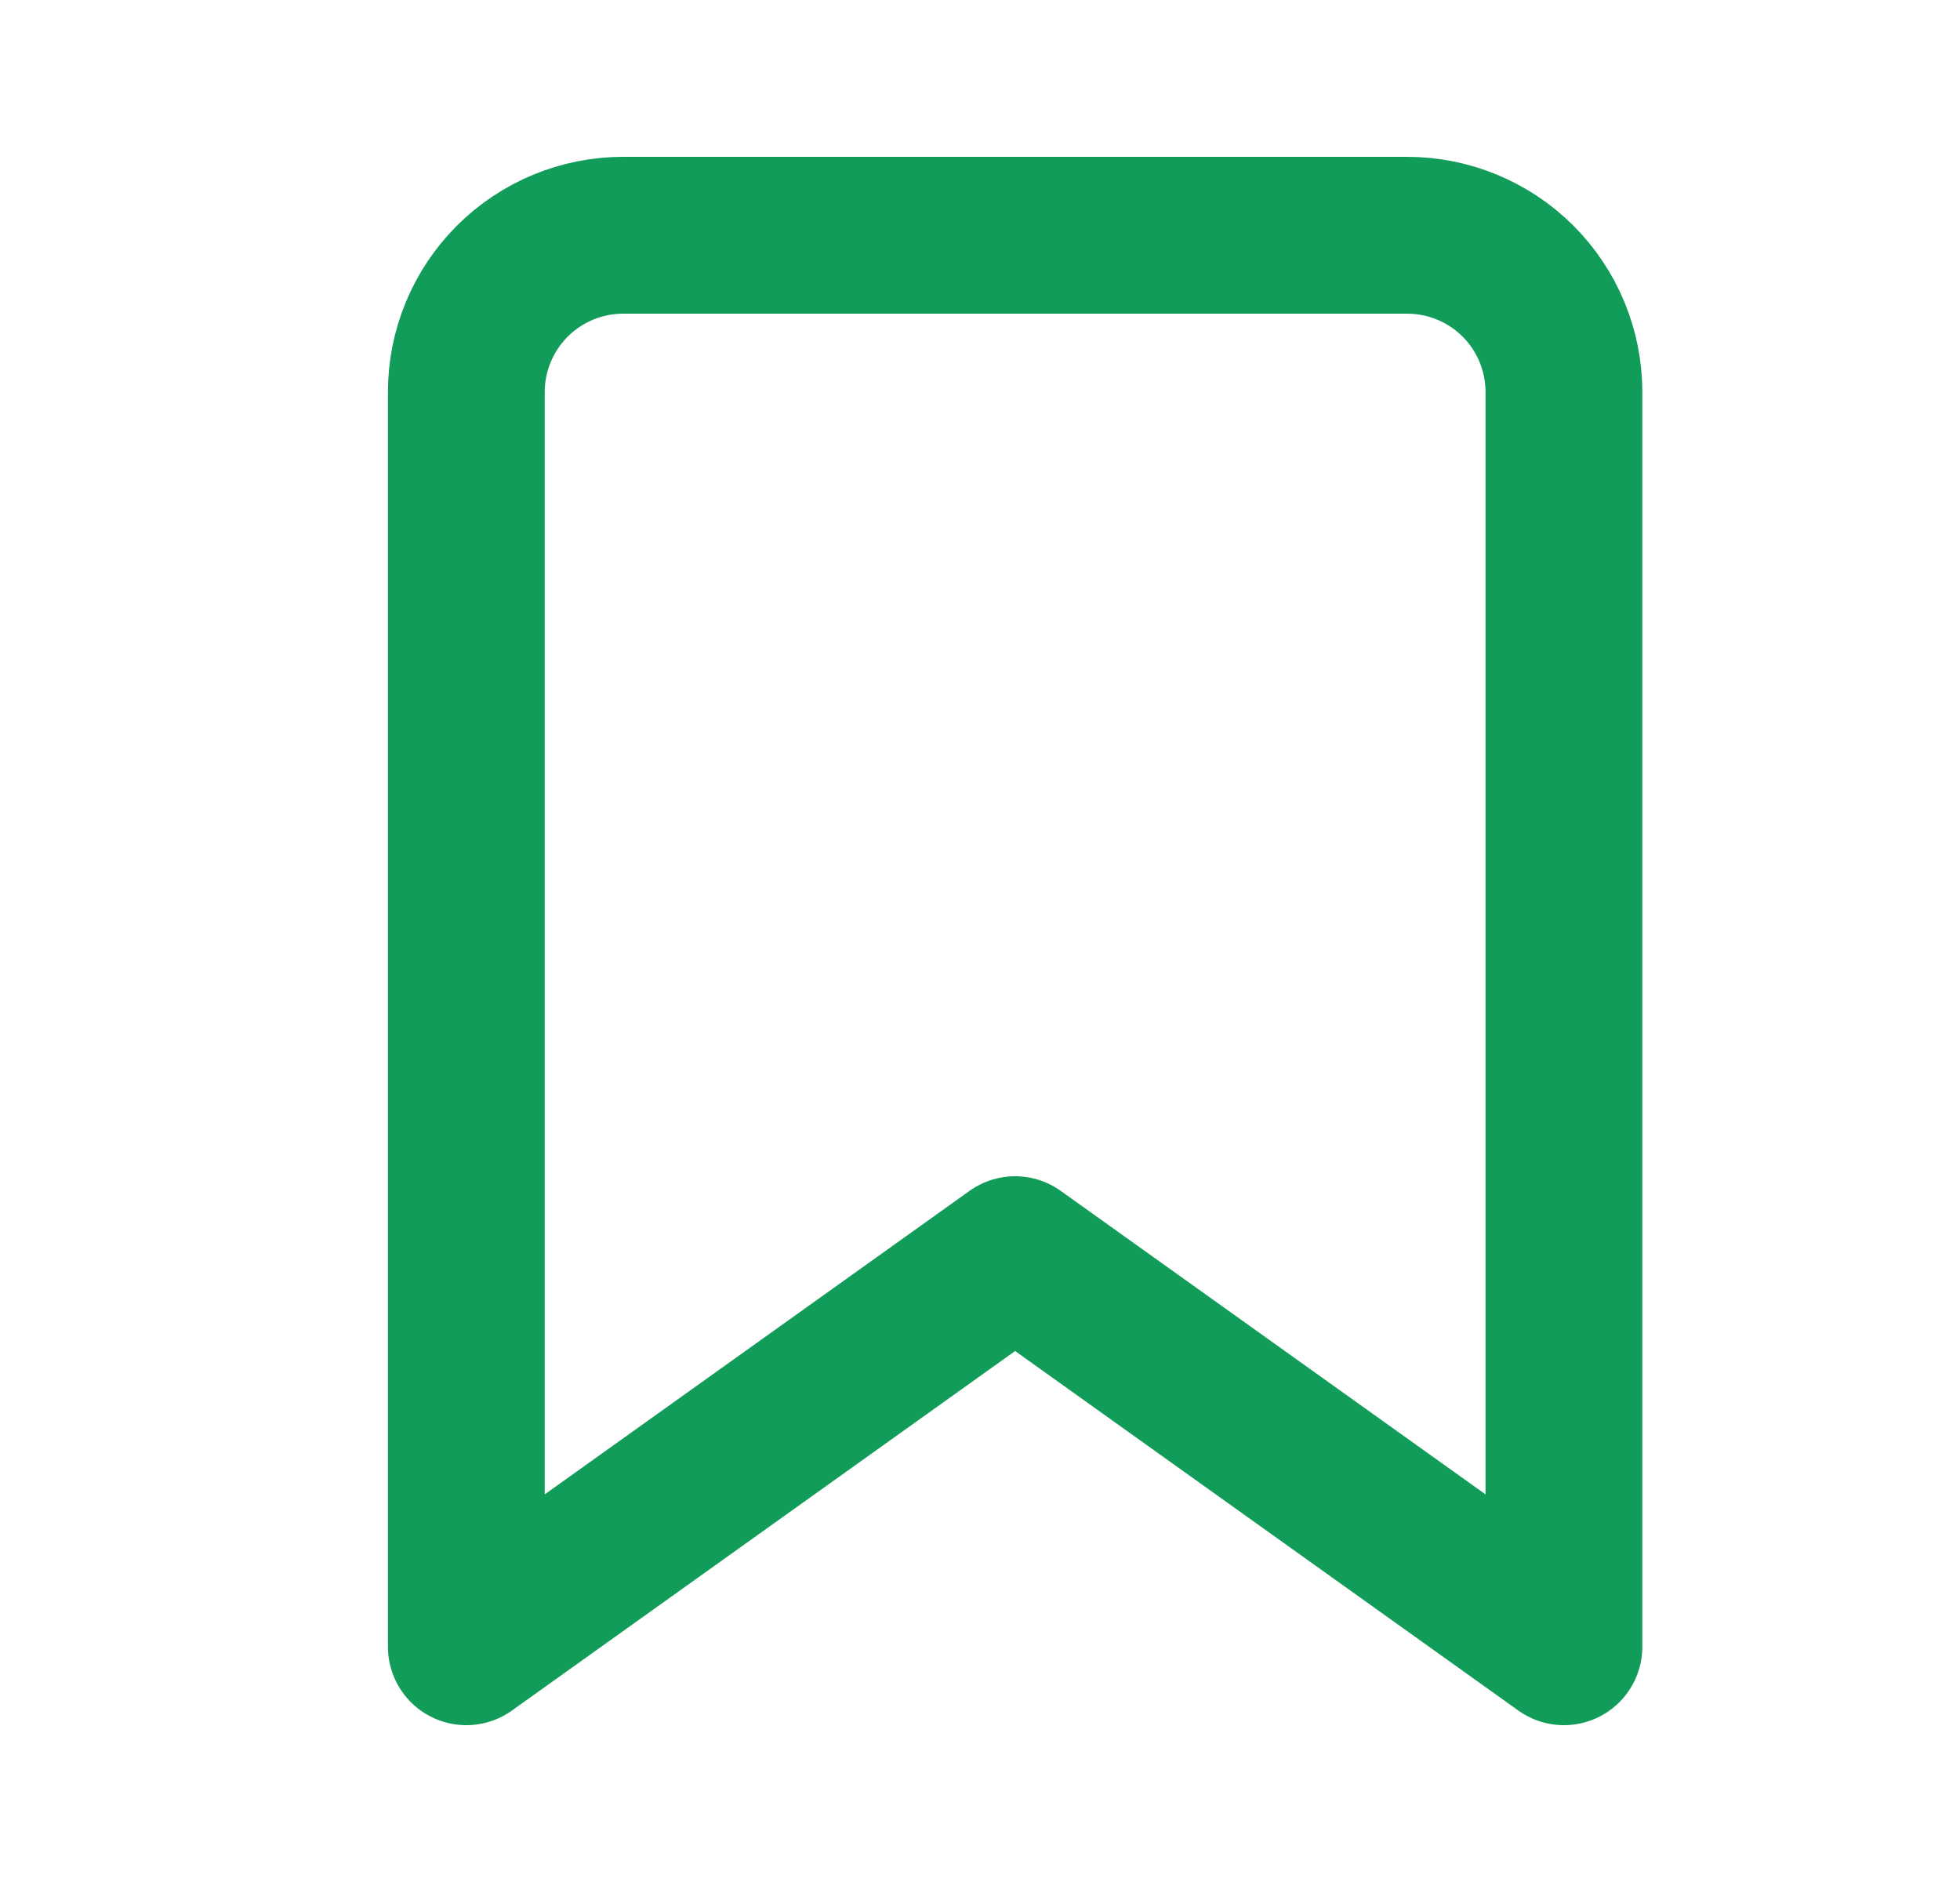
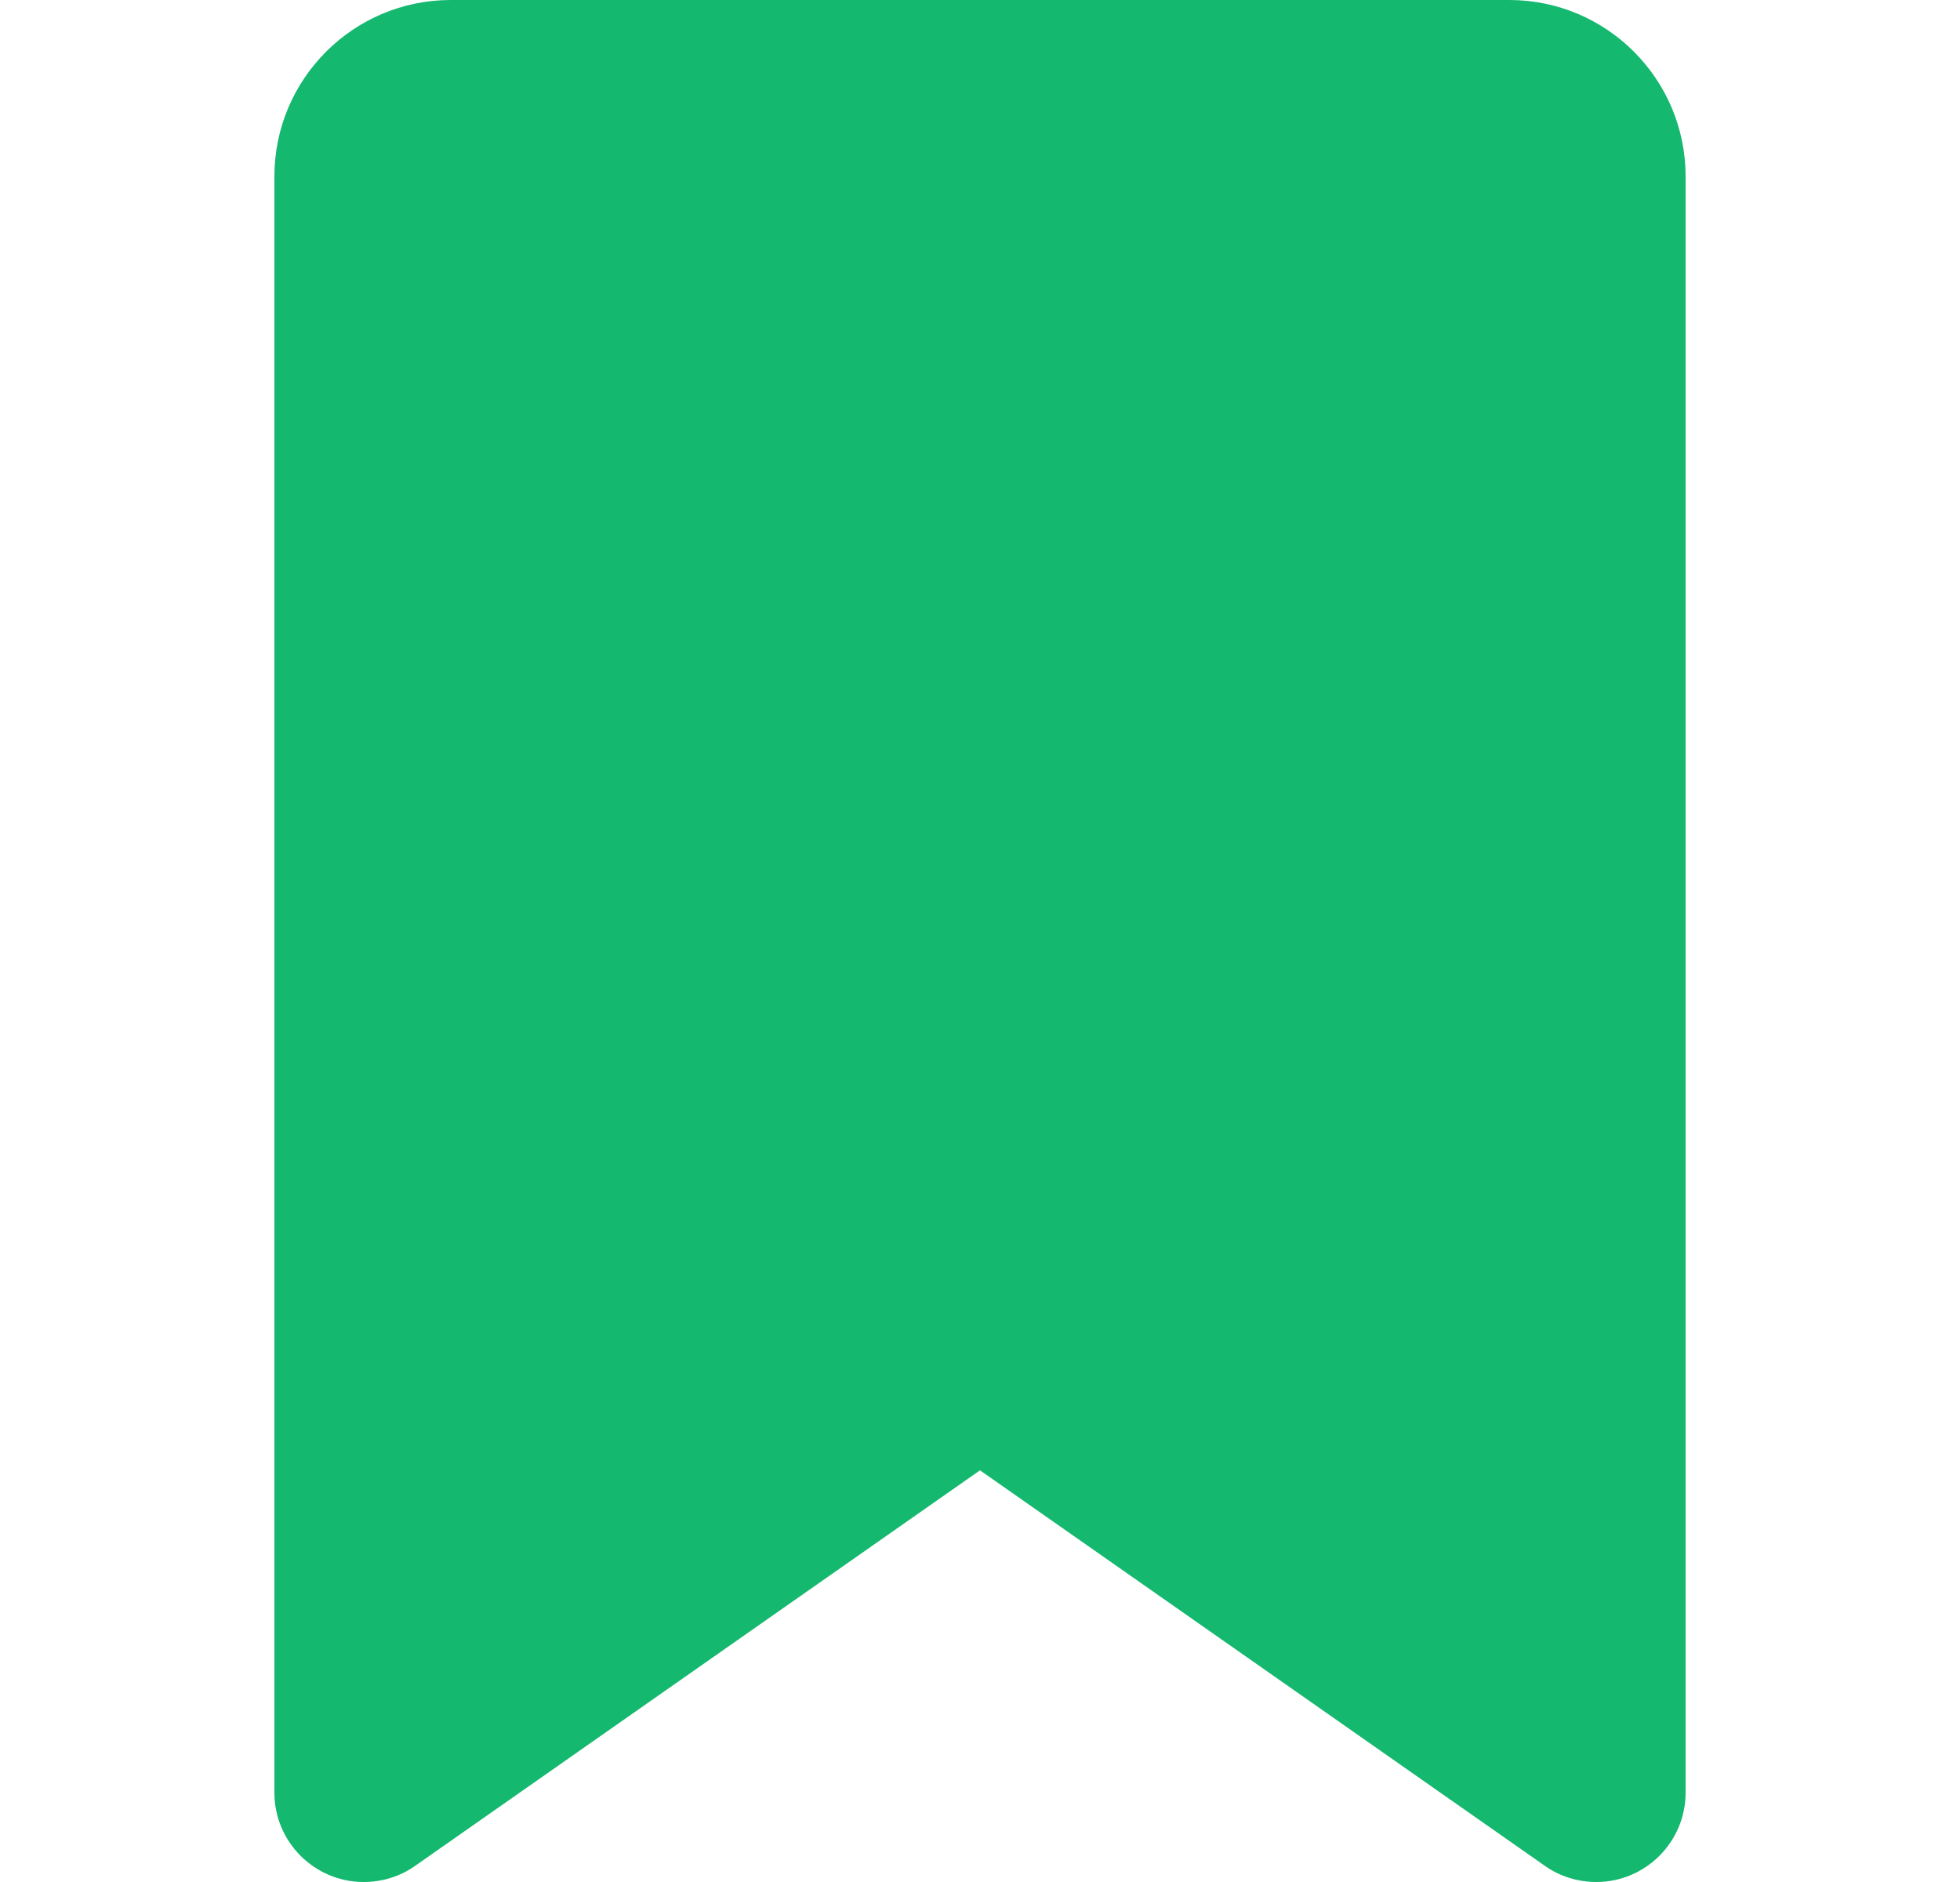
- <svg xmlns="http://www.w3.org/2000/svg" width="25" height="24" viewBox="0 0 25 24" fill="none">
-   <path d="M19.948 21L12.948 16L5.948 21V5C5.948 4.47 6.159 3.961 6.534 3.586C6.909 3.211 7.418 3 7.948 3H17.948C18.479 3 18.988 3.211 19.363 3.586C19.738 3.961 19.948 4.47 19.948 5V21Z" stroke="#119C59" stroke-width="2" stroke-linecap="round" stroke-linejoin="round" />
+ <svg xmlns="http://www.w3.org/2000/svg" width="25" height="24" viewBox="0 0 384 512">
+   <style>svg{fill:#14b86e}</style>
+   <path d="M0 48V487.7C0 501.1 10.9 512 24.3 512c5 0 9.9-1.5 14-4.4L192 400 345.7 507.6c4.1 2.9 9 4.4 14 4.4c13.4 0 24.3-10.9 24.3-24.3V48c0-26.5-21.5-48-48-48H48C21.5 0 0 21.5 0 48z" />
</svg>
